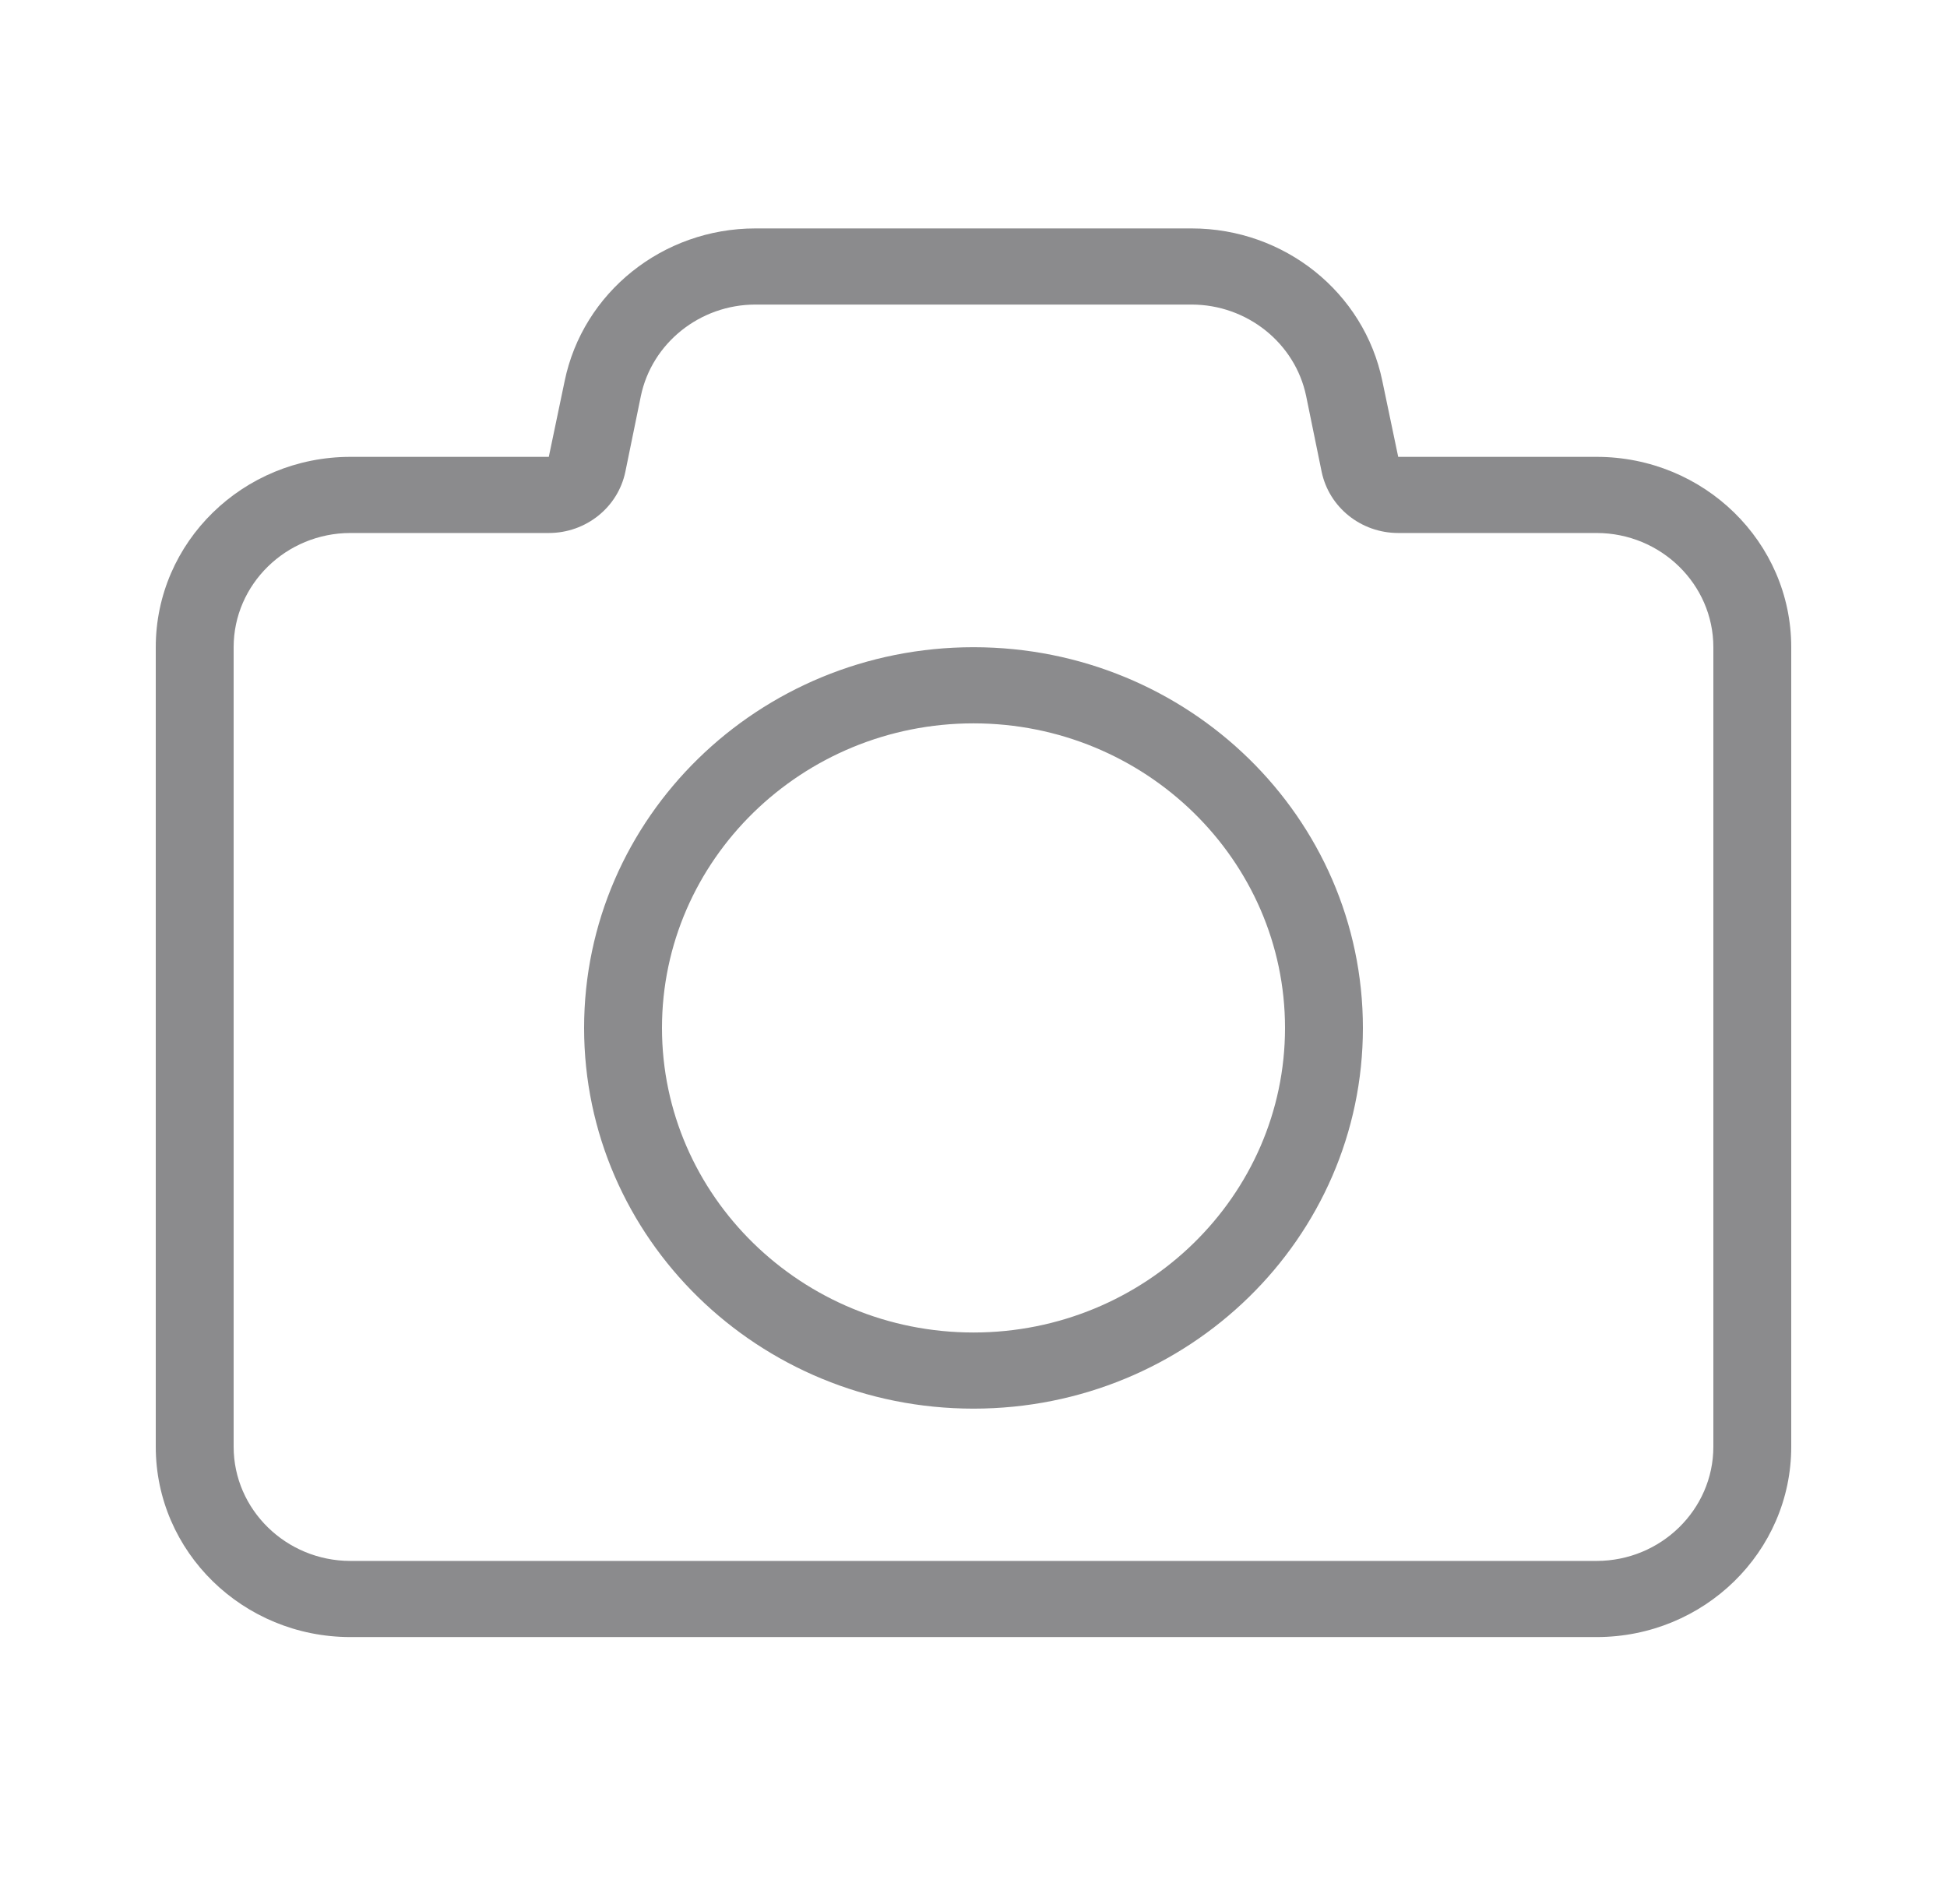
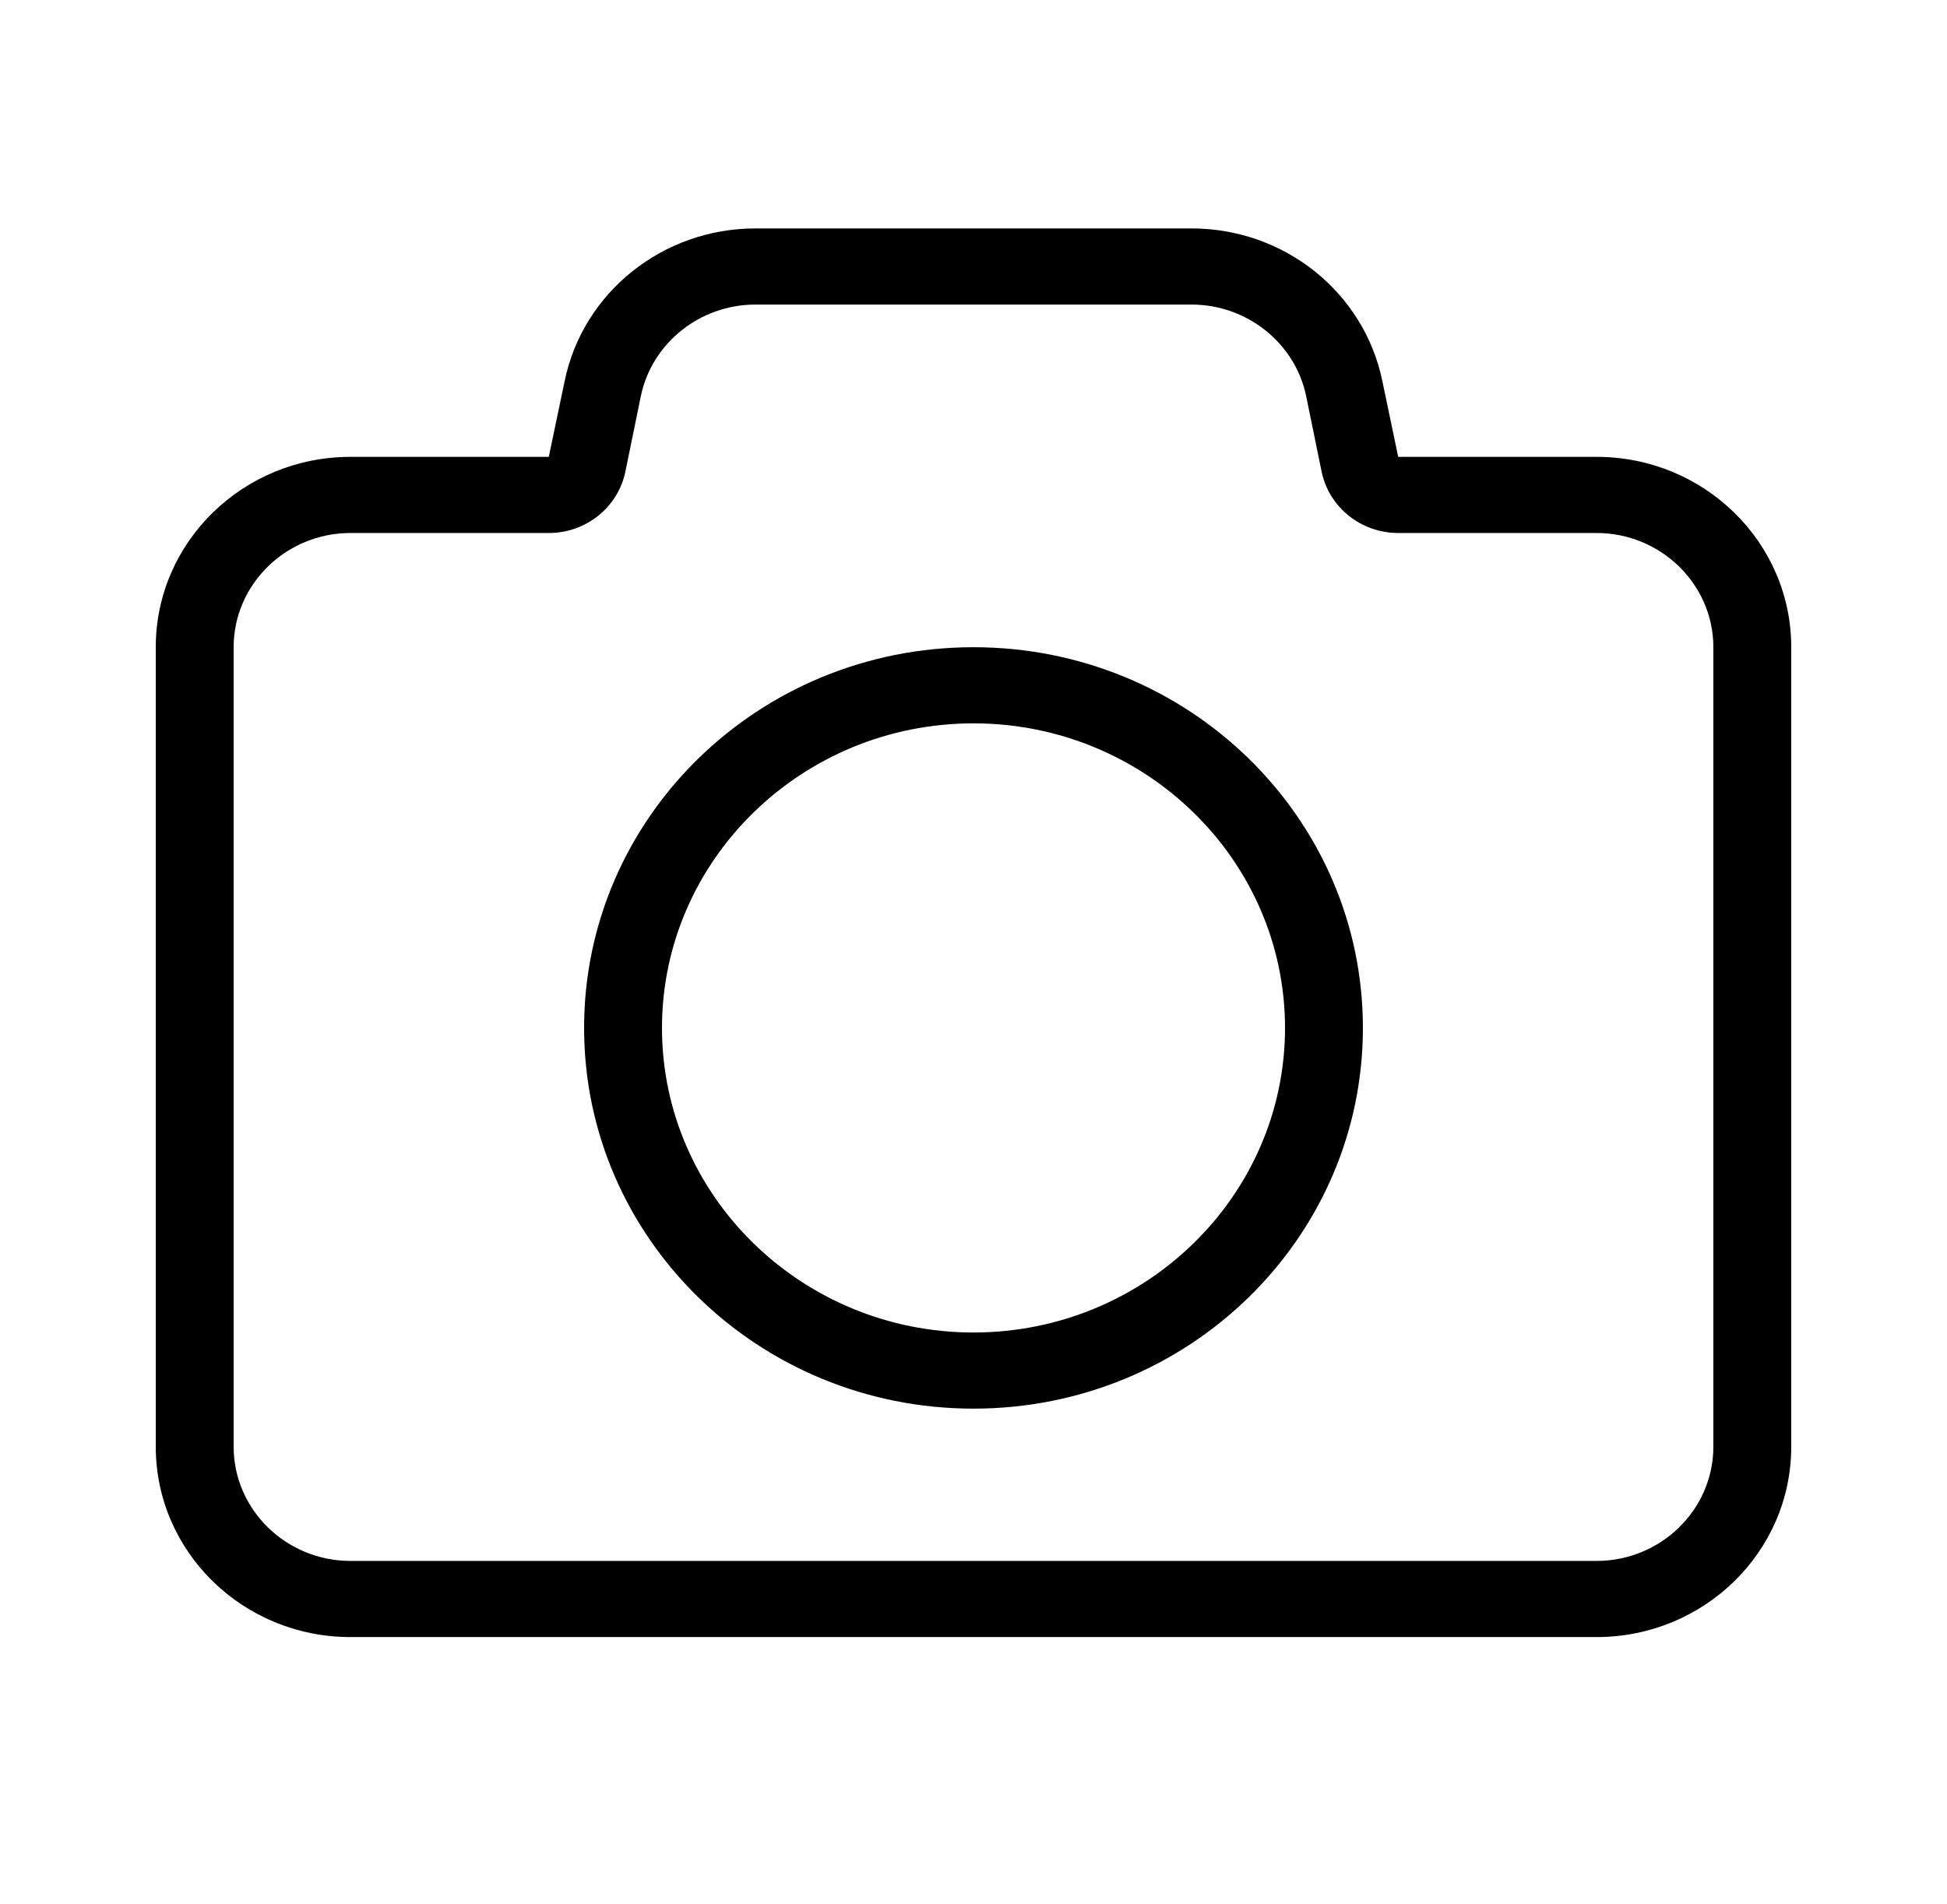
<svg xmlns="http://www.w3.org/2000/svg" width="45" height="44" viewBox="0 0 45 44" fill="none">
-   <path d="M17.459 5.28C15.318 5.28 13.472 6.758 13.05 8.81L12.684 10.56H8.1C5.615 10.56 3.6 12.53 3.6 14.96V33.44C3.6 35.87 5.615 37.84 8.1 37.84H36.9C39.386 37.84 41.4 35.87 41.4 33.44V14.96C41.4 12.53 39.386 10.56 36.9 10.56H32.316L31.95 8.81C31.528 6.755 29.683 5.28 27.541 5.28H17.459ZM17.459 7.04H27.541C28.821 7.04 29.936 7.93 30.189 9.158L30.547 10.907C30.72 11.729 31.458 12.32 32.316 12.32H36.9C38.387 12.32 39.6 13.506 39.6 14.96V33.44C39.6 34.894 38.387 36.08 36.9 36.08H8.1C6.613 36.08 5.4 34.894 5.4 33.44V14.96C5.4 13.506 6.613 12.32 8.1 12.32H12.684C13.542 12.32 14.281 11.729 14.453 10.907L14.811 9.158C15.065 7.93 16.179 7.04 17.459 7.04ZM22.5 14.96C17.529 14.96 13.5 18.899 13.5 23.76C13.5 28.621 17.529 32.56 22.5 32.56C27.471 32.56 31.5 28.621 31.5 23.76C31.5 18.899 27.471 14.96 22.5 14.96ZM22.5 16.72C26.469 16.72 29.7 19.879 29.7 23.76C29.7 27.641 26.469 30.8 22.5 30.8C18.531 30.8 15.3 27.641 15.3 23.76C15.3 19.879 18.531 16.72 22.5 16.72Z" fill="#8B8B8D" />
+   <path d="M17.459 5.28C15.318 5.28 13.472 6.758 13.05 8.81L12.684 10.56H8.1C5.615 10.56 3.6 12.53 3.6 14.96V33.44C3.6 35.87 5.615 37.84 8.1 37.84H36.9C39.386 37.84 41.4 35.87 41.4 33.44V14.96C41.4 12.53 39.386 10.56 36.9 10.56H32.316L31.95 8.81C31.528 6.755 29.683 5.28 27.541 5.28H17.459ZM17.459 7.04H27.541C28.821 7.04 29.936 7.93 30.189 9.158L30.547 10.907C30.72 11.729 31.458 12.32 32.316 12.32H36.9C38.387 12.32 39.6 13.506 39.6 14.96V33.44C39.6 34.894 38.387 36.08 36.9 36.08H8.1C6.613 36.08 5.4 34.894 5.4 33.44V14.96C5.4 13.506 6.613 12.32 8.1 12.32H12.684C13.542 12.32 14.281 11.729 14.453 10.907L14.811 9.158C15.065 7.93 16.179 7.04 17.459 7.04ZM22.5 14.96C17.529 14.96 13.5 18.899 13.5 23.76C13.5 28.621 17.529 32.56 22.5 32.56C27.471 32.56 31.5 28.621 31.5 23.76C31.5 18.899 27.471 14.96 22.5 14.96ZM22.5 16.72C26.469 16.72 29.7 19.879 29.7 23.76C29.7 27.641 26.469 30.8 22.5 30.8C18.531 30.8 15.3 27.641 15.3 23.76C15.3 19.879 18.531 16.72 22.5 16.72Z" fill="#000000" />
</svg>
